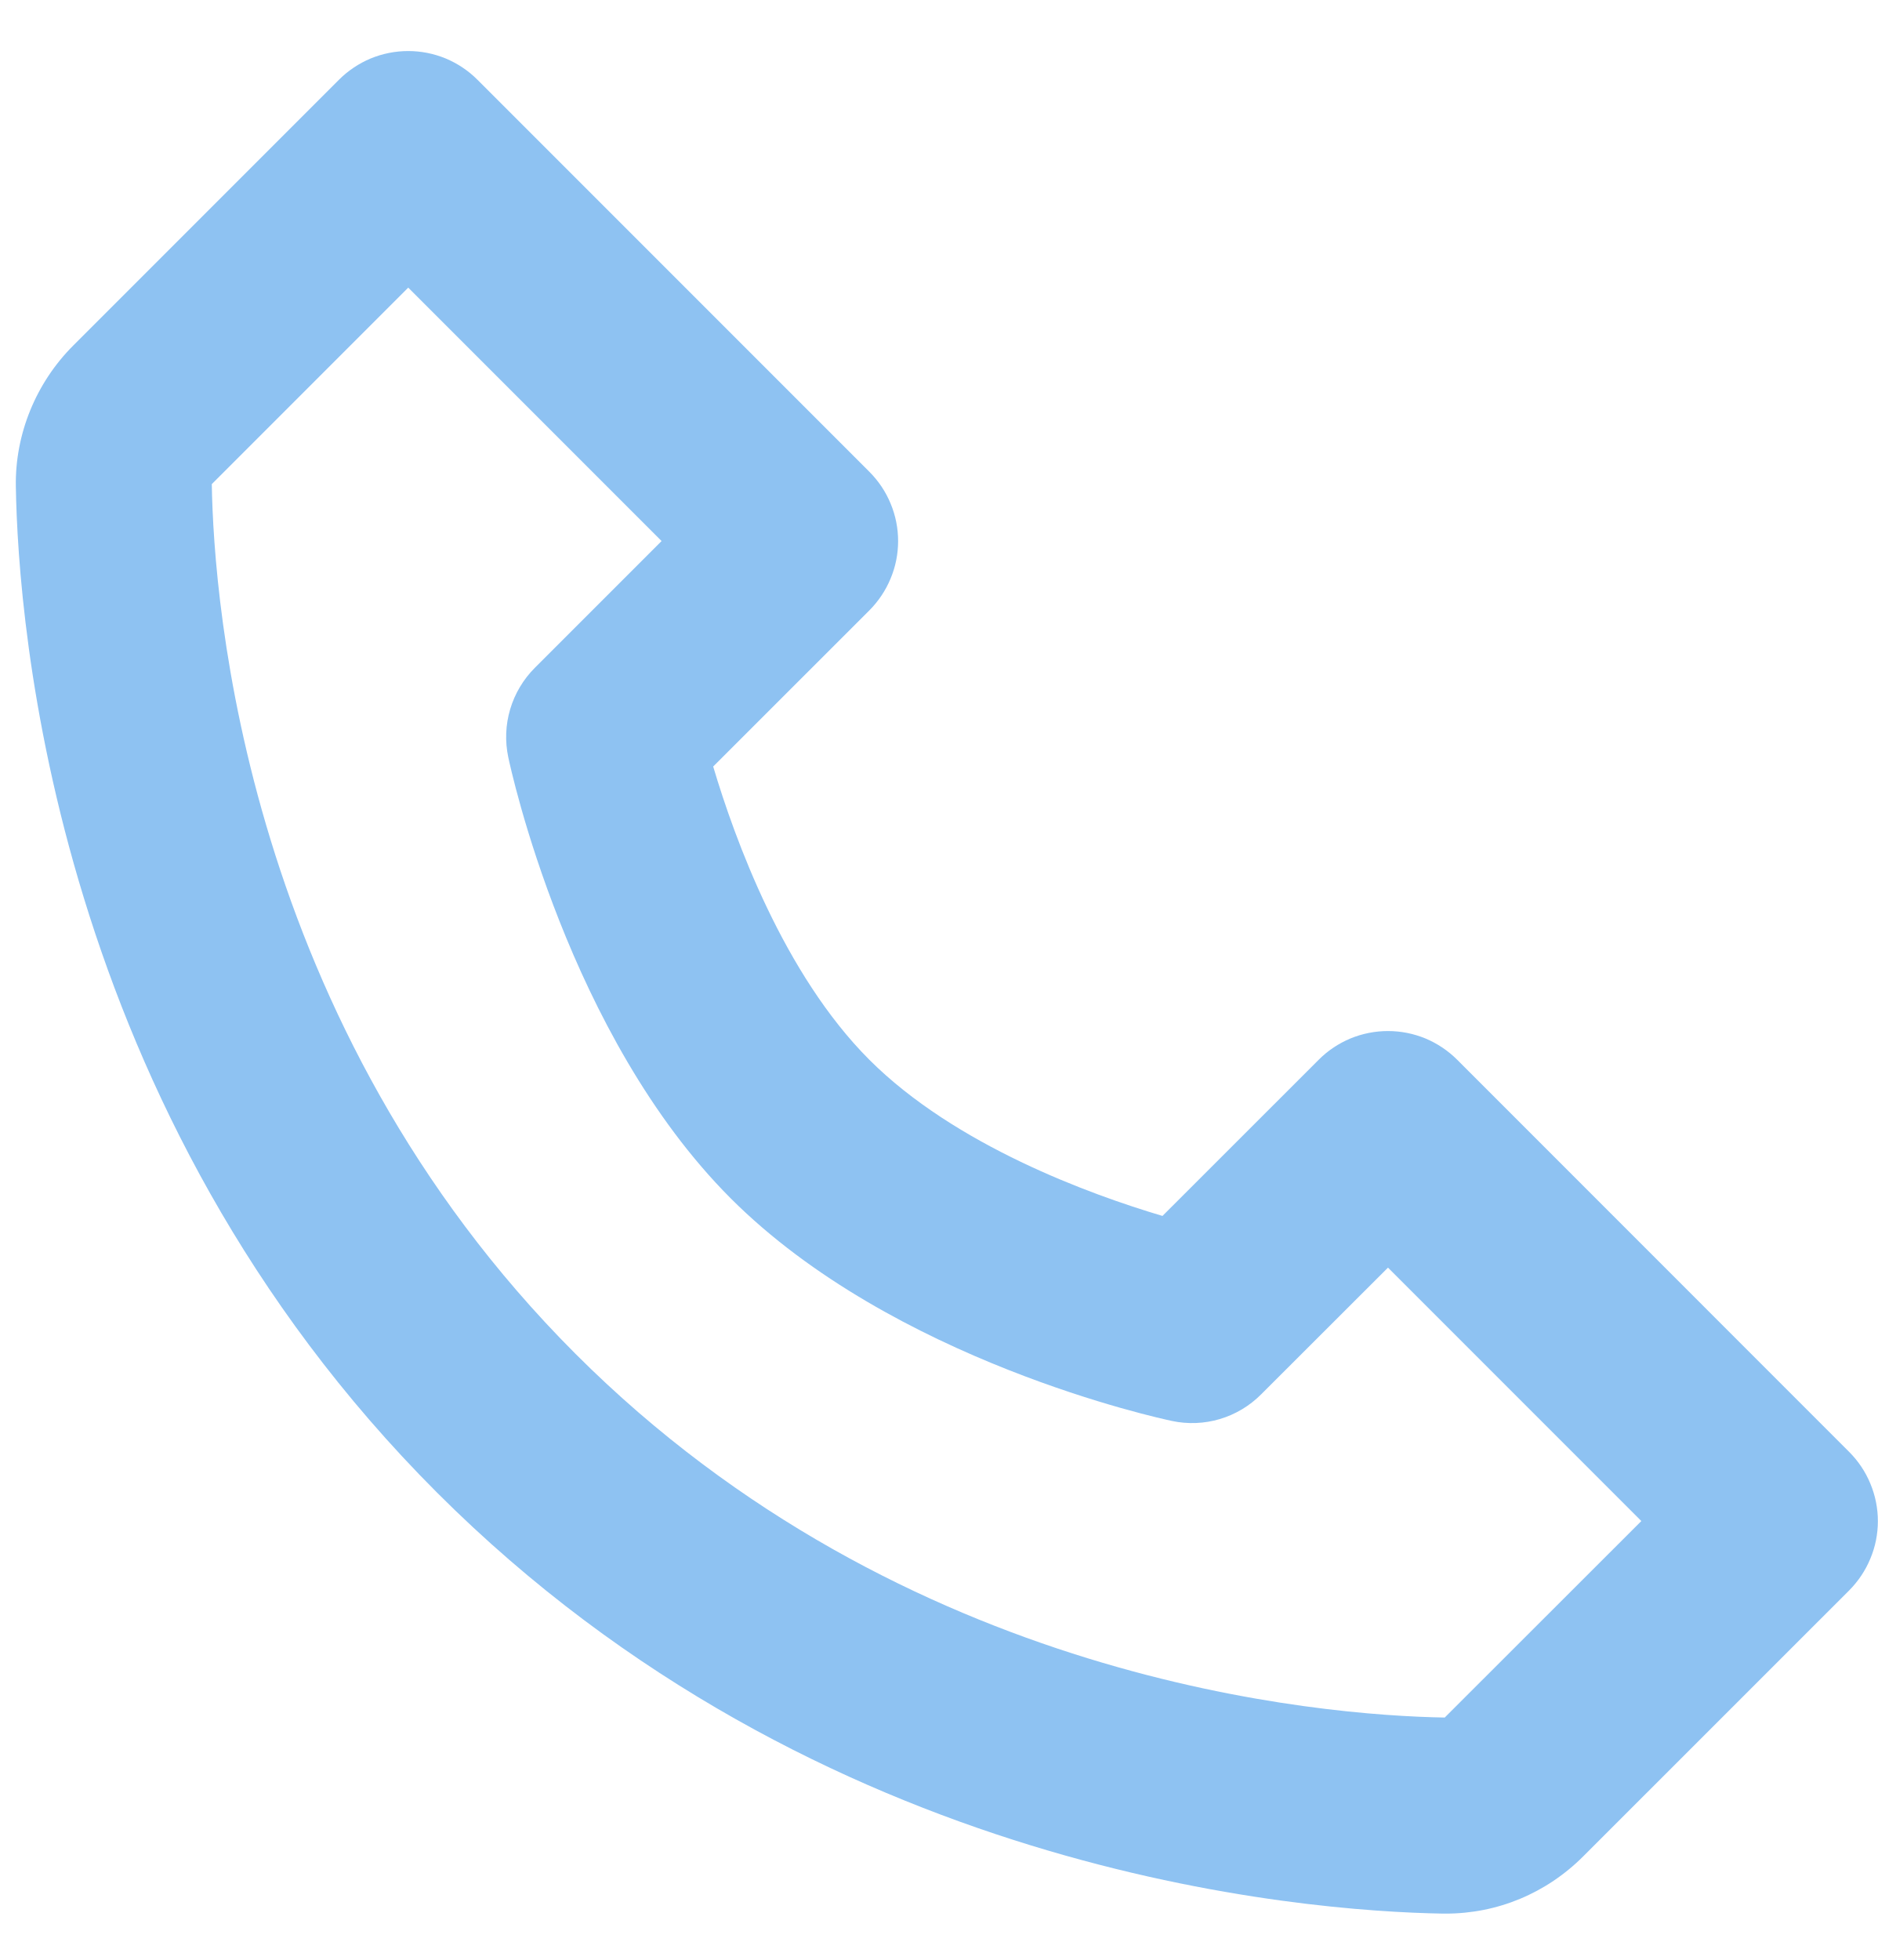
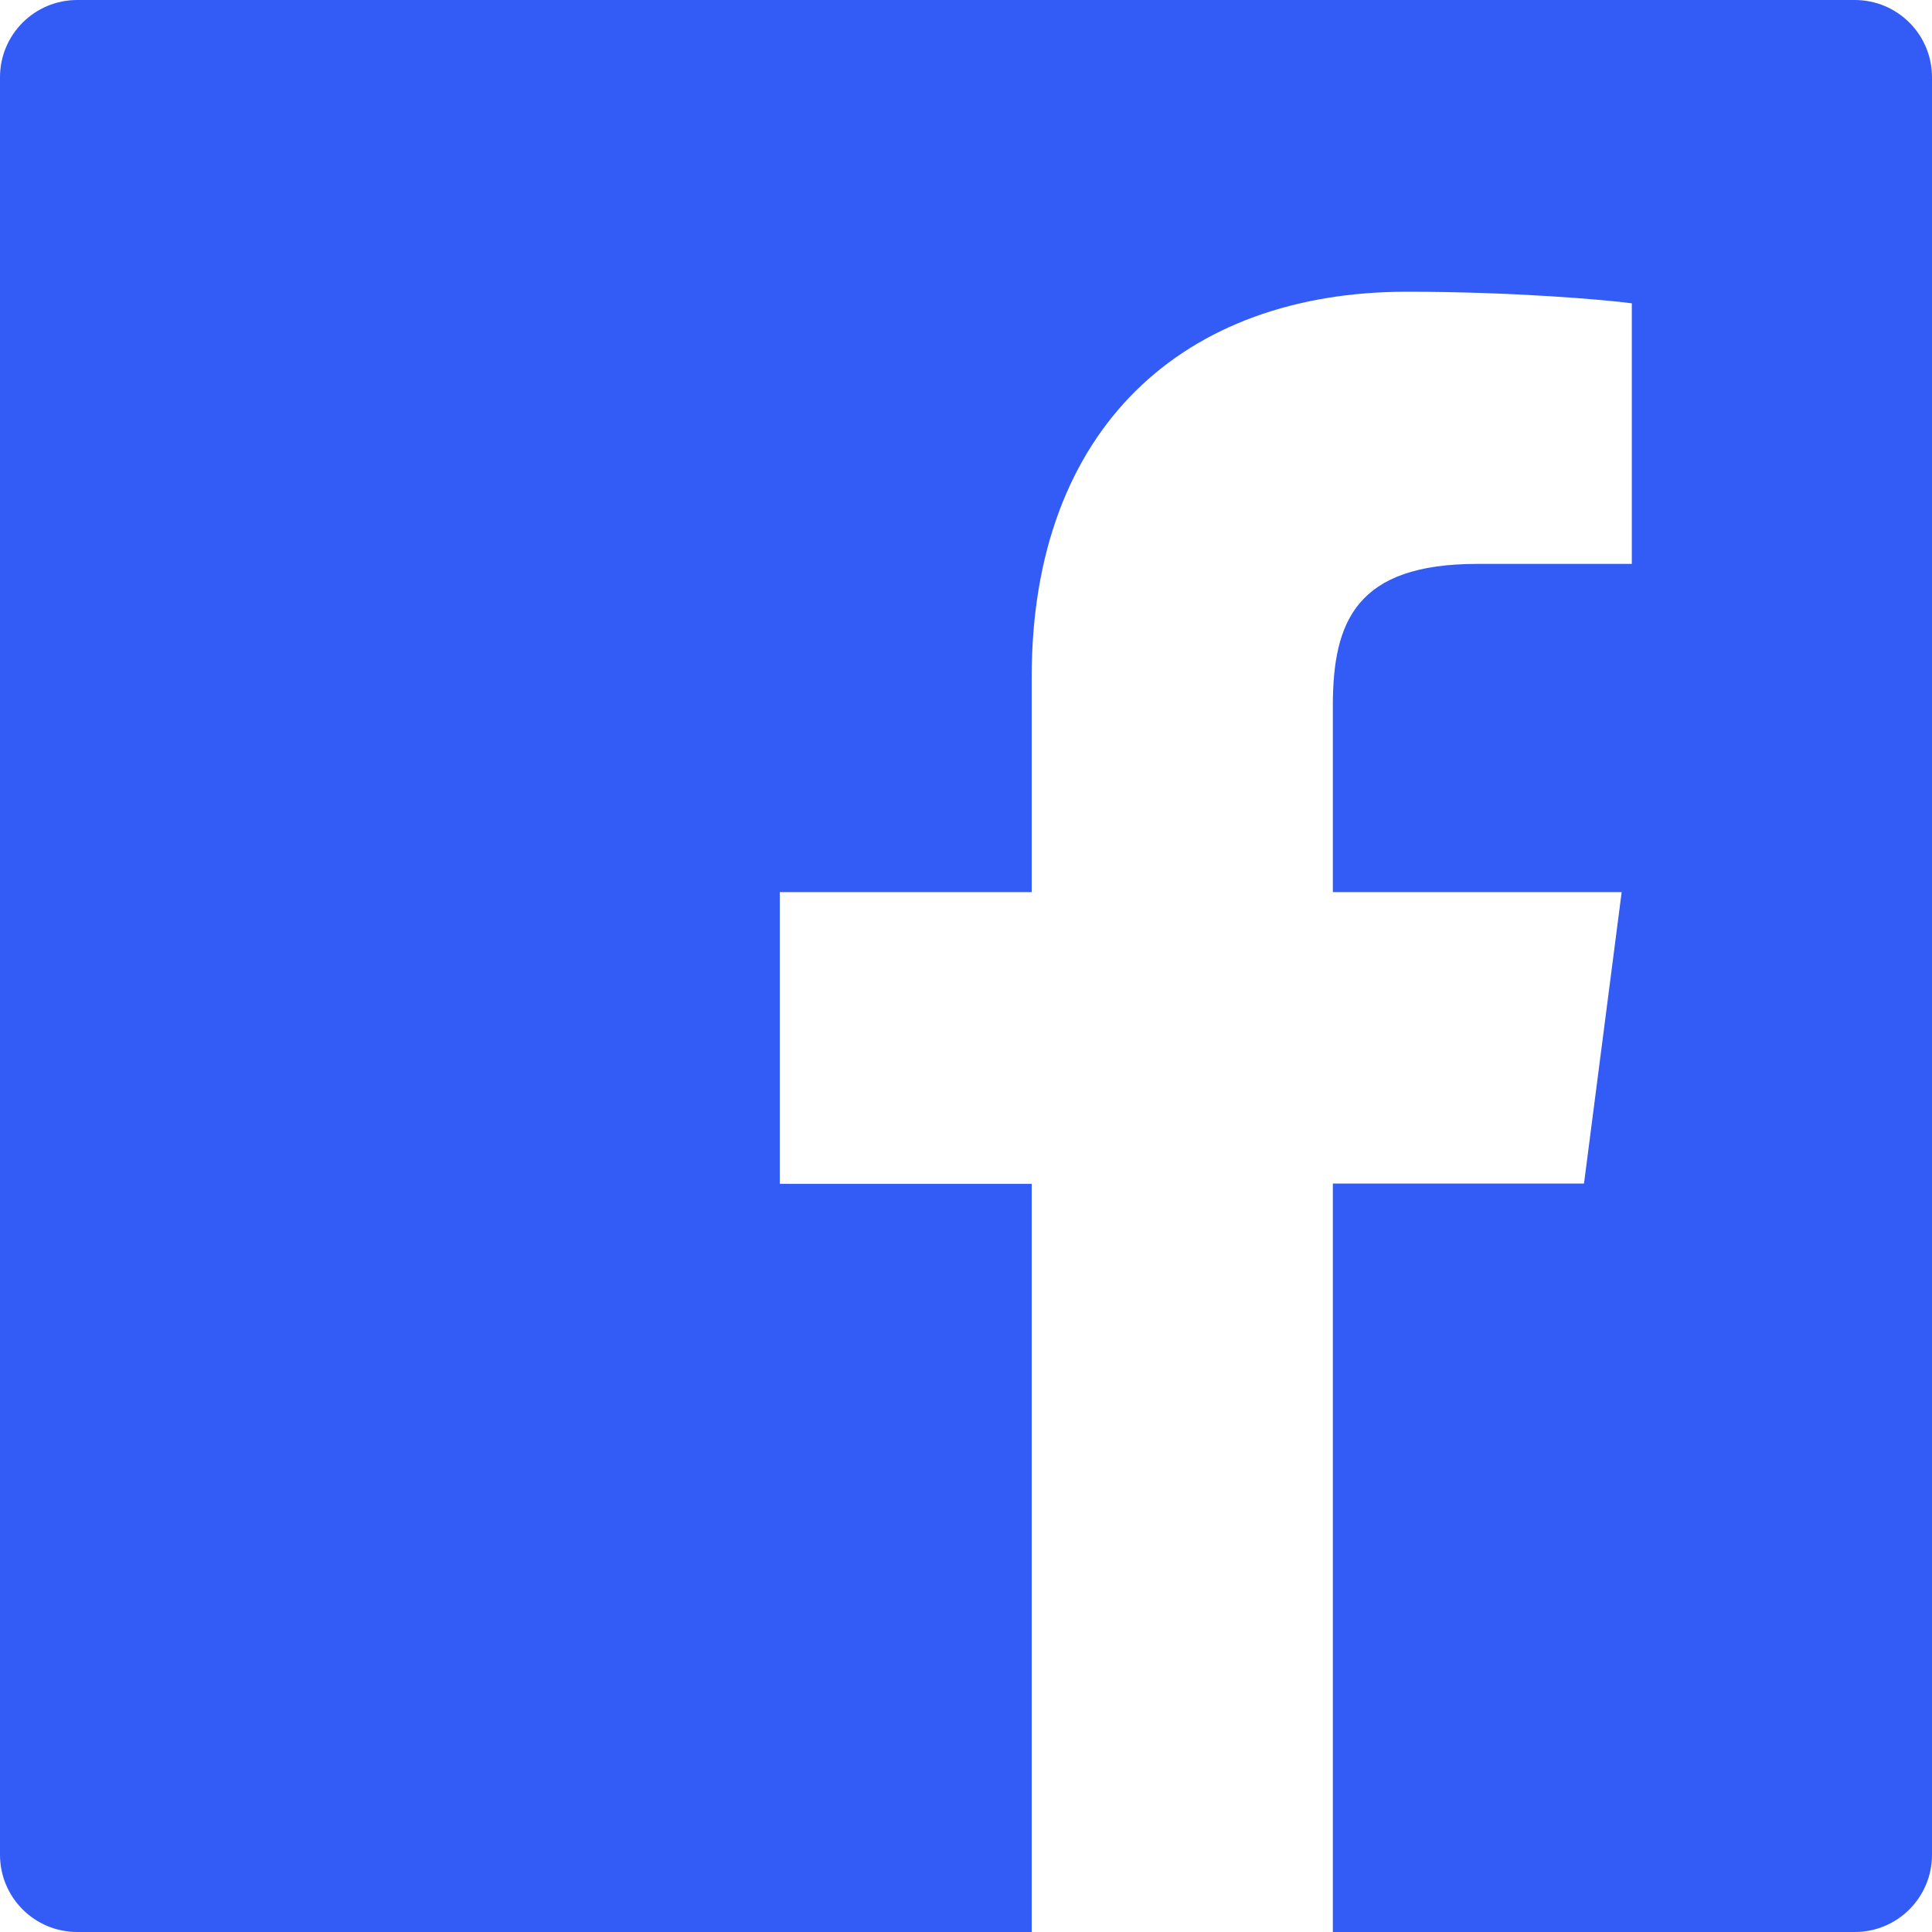
- <svg xmlns="http://www.w3.org/2000/svg" width="23" height="24" viewBox="0 0 23 24" fill="none">
-   <path d="M17.848 12.977C17.736 12.865 17.604 12.777 17.459 12.716C17.313 12.656 17.157 12.625 17 12.625C16.842 12.625 16.686 12.656 16.54 12.716C16.395 12.777 16.262 12.865 16.151 12.977L14.238 14.889C13.351 14.626 11.697 14.025 10.648 12.977C9.599 11.928 8.999 10.273 8.735 9.386L10.648 7.474C10.759 7.362 10.848 7.23 10.908 7.084C10.969 6.939 11 6.783 11 6.625C11 6.468 10.969 6.312 10.908 6.166C10.848 6.02 10.759 5.888 10.648 5.777L5.848 0.977C5.737 0.865 5.604 0.777 5.459 0.716C5.313 0.656 5.157 0.625 5 0.625C4.842 0.625 4.686 0.656 4.54 0.716C4.395 0.777 4.263 0.865 4.151 0.977L0.897 4.231C0.441 4.687 0.184 5.314 0.194 5.953C0.221 7.662 0.674 13.597 5.351 18.275C10.029 22.952 15.964 23.403 17.674 23.432H17.707C18.341 23.432 18.94 23.183 19.393 22.729L22.648 19.475C22.759 19.363 22.848 19.231 22.908 19.085C22.969 18.94 23 18.784 23 18.626C23 18.469 22.969 18.313 22.908 18.167C22.848 18.021 22.759 17.889 22.648 17.778L17.848 12.977ZM17.695 21.031C16.198 21.006 11.074 20.604 7.048 16.577C3.009 12.537 2.618 7.396 2.594 5.928L5 3.522L8.103 6.625L6.551 8.177C6.41 8.318 6.306 8.492 6.249 8.683C6.192 8.874 6.184 9.076 6.225 9.271C6.254 9.409 6.958 12.681 8.95 14.674C10.942 16.666 14.214 17.37 14.352 17.399C14.547 17.441 14.75 17.433 14.941 17.376C15.132 17.319 15.306 17.215 15.447 17.073L17 15.522L20.103 18.625L17.695 21.031Z" fill="#8EC2F2" />
+ <svg xmlns="http://www.w3.org/2000/svg" width="24" height="24" viewBox="0 0 24 24" fill="none">
+   <path d="M23.04 0H0.96C0.429 0 0 0.429 0 0.96V23.04C0 23.571 0.429 24 0.96 24H23.04C23.571 24 24 23.571 24 23.04V0.96C24 0.429 23.571 0 23.04 0ZM20.268 7.005H18.351C16.848 7.005 16.557 7.719 16.557 8.769V11.082H20.145L19.677 14.703H16.557V24H12.816V14.706H9.687V11.082H12.816V8.412C12.816 5.313 14.709 3.624 17.475 3.624C18.801 3.624 19.938 3.723 20.271 3.768V7.005H20.268Z" fill="#335BF5" />
</svg>
